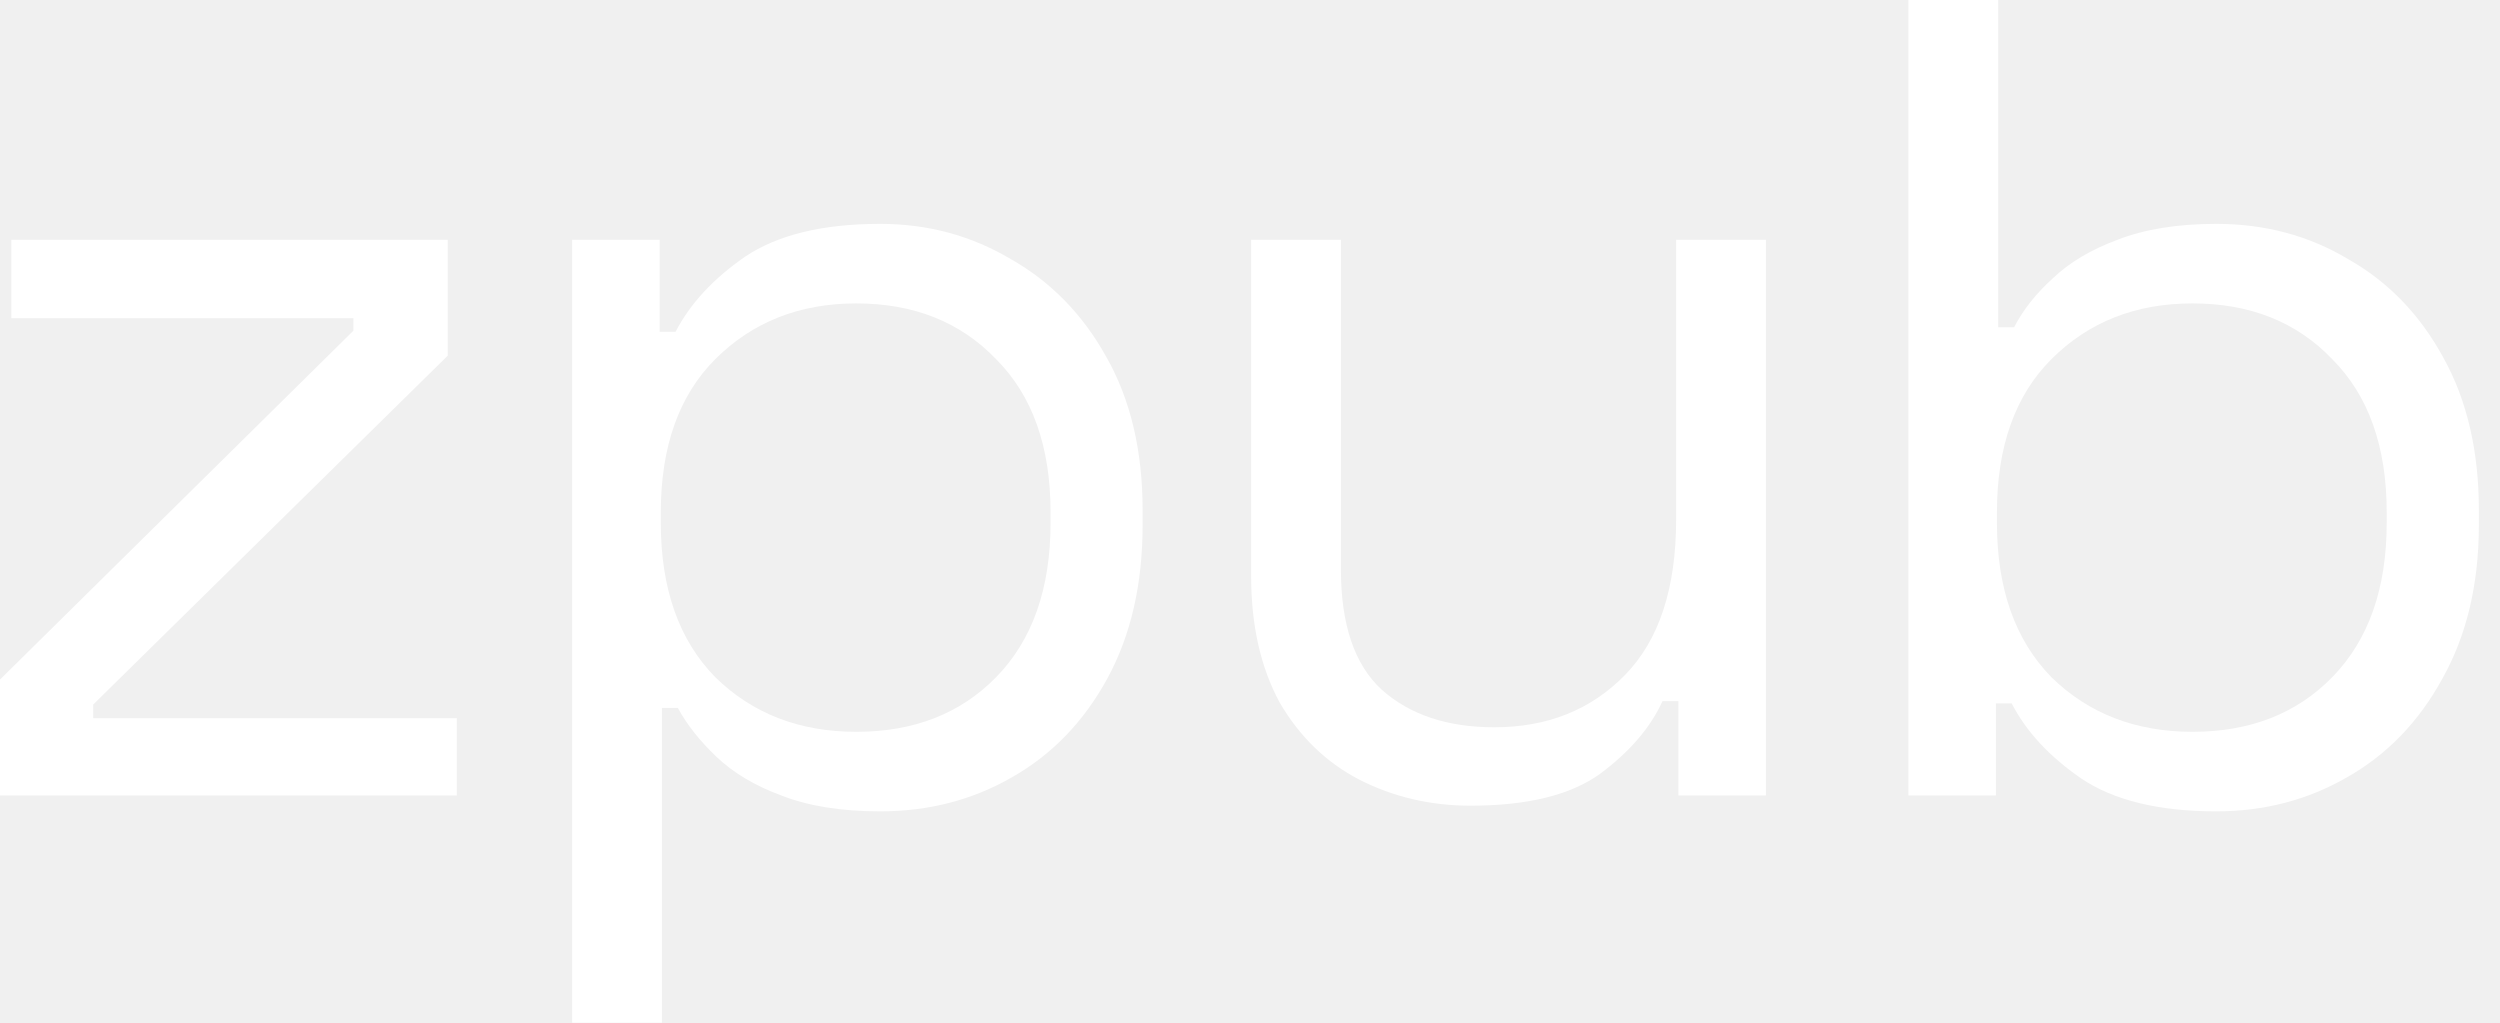
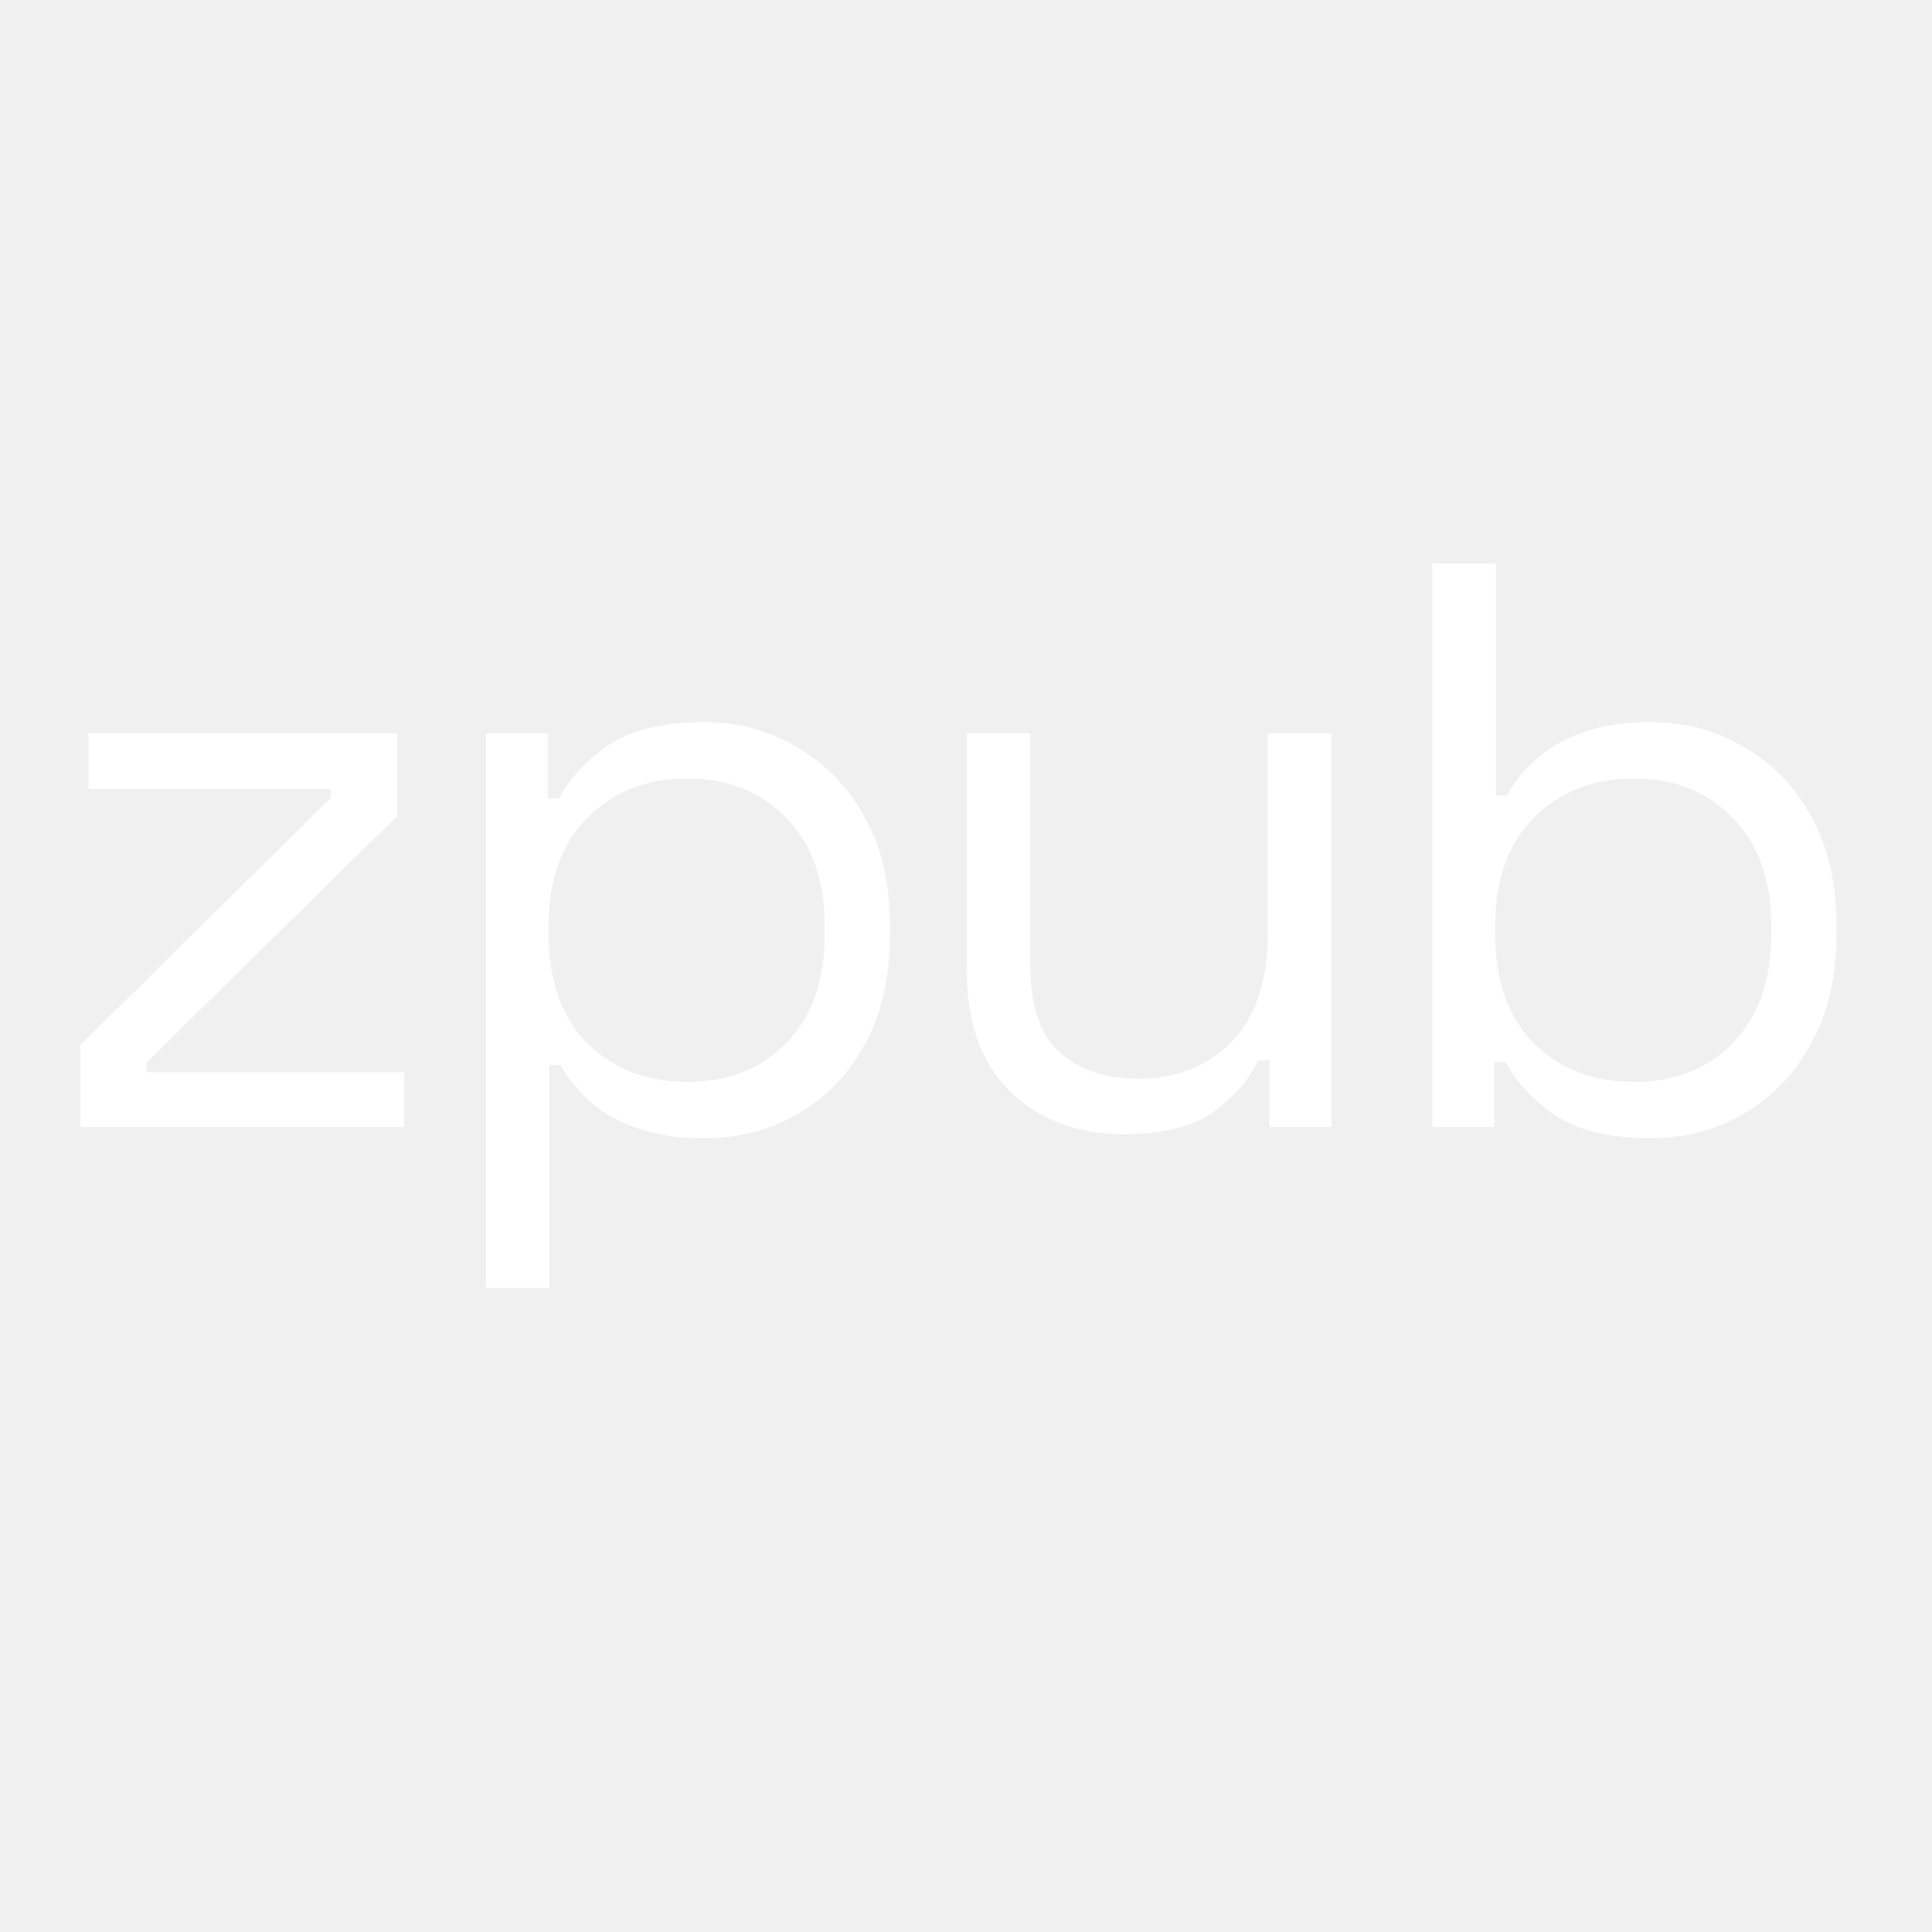
- <svg xmlns="http://www.w3.org/2000/svg" width="22" height="9" viewBox="0 0 22 9" fill="none">
-   <path d="M19.503 7.14C18.997 7.14 18.6 7.043 18.314 6.85C18.034 6.657 17.83 6.437 17.703 6.19H17.564V7H16.794V0H17.584V2.88H17.724C17.803 2.727 17.917 2.583 18.064 2.45C18.21 2.31 18.4 2.197 18.634 2.11C18.873 2.017 19.163 1.97 19.503 1.97C19.93 1.97 20.317 2.073 20.663 2.28C21.017 2.48 21.297 2.77 21.503 3.15C21.71 3.523 21.814 3.97 21.814 4.49V4.62C21.814 5.14 21.707 5.59 21.494 5.97C21.287 6.35 21.007 6.64 20.654 6.84C20.307 7.04 19.924 7.14 19.503 7.14ZM19.294 6.44C19.8 6.44 20.21 6.28 20.523 5.96C20.843 5.633 21.003 5.18 21.003 4.6V4.51C21.003 3.93 20.843 3.48 20.523 3.16C20.21 2.833 19.8 2.67 19.294 2.67C18.794 2.67 18.38 2.833 18.053 3.16C17.733 3.48 17.573 3.93 17.573 4.51V4.6C17.573 5.18 17.733 5.633 18.053 5.96C18.38 6.28 18.794 6.44 19.294 6.44Z" fill="white" />
-   <path d="M12.94 7.09C12.587 7.09 12.26 7.013 11.96 6.86C11.667 6.707 11.434 6.48 11.26 6.18C11.094 5.873 11.01 5.503 11.01 5.07V2.11H11.8V5.01C11.8 5.497 11.92 5.85 12.16 6.07C12.407 6.29 12.737 6.4 13.15 6.4C13.617 6.4 14 6.247 14.3 5.94C14.6 5.633 14.75 5.177 14.75 4.57V2.11H15.54V7H14.77V6.17H14.63C14.524 6.403 14.34 6.617 14.08 6.81C13.82 6.997 13.44 7.09 12.94 7.09Z" fill="white" />
-   <path d="M5.035 9V2.11H5.805V2.92H5.945C6.072 2.674 6.275 2.454 6.555 2.26C6.842 2.067 7.238 1.97 7.745 1.97C8.165 1.97 8.548 2.074 8.895 2.28C9.248 2.48 9.528 2.767 9.735 3.14C9.948 3.514 10.055 3.964 10.055 4.49V4.62C10.055 5.14 9.952 5.59 9.745 5.97C9.538 6.35 9.258 6.64 8.905 6.84C8.558 7.04 8.172 7.14 7.745 7.14C7.405 7.14 7.115 7.094 6.875 7C6.642 6.914 6.452 6.8 6.305 6.66C6.158 6.52 6.045 6.377 5.965 6.23H5.825V9H5.035ZM7.535 6.44C8.042 6.44 8.452 6.28 8.765 5.96C9.085 5.634 9.245 5.18 9.245 4.6V4.51C9.245 3.93 9.085 3.48 8.765 3.16C8.452 2.834 8.042 2.67 7.535 2.67C7.035 2.67 6.622 2.834 6.295 3.16C5.975 3.48 5.815 3.93 5.815 4.51V4.6C5.815 5.18 5.975 5.634 6.295 5.96C6.622 6.28 7.035 6.44 7.535 6.44Z" fill="white" />
-   <path d="M0 7V5.98L3.11 2.91V2.8H0.1V2.11H3.94V3.13L0.82 6.2V6.32H4.02V7H0Z" fill="white" />
+ <svg xmlns="http://www.w3.org/2000/svg" width="24" height="24" viewBox="0 0 24 24" fill="none">
+   <path d="M20.503 14.14C19.997 14.14 19.6 14.043 19.313 13.85C19.033 13.657 18.83 13.437 18.703 13.19H18.563V14H17.793V7H18.583V9.88H18.723C18.803 9.727 18.917 9.583 19.063 9.45C19.21 9.31 19.4 9.197 19.633 9.11C19.873 9.017 20.163 8.97 20.503 8.97C20.93 8.97 21.317 9.073 21.663 9.28C22.017 9.48 22.297 9.77 22.503 10.15C22.71 10.523 22.813 10.97 22.813 11.49V11.62C22.813 12.14 22.707 12.59 22.493 12.97C22.287 13.35 22.007 13.64 21.653 13.84C21.307 14.04 20.923 14.14 20.503 14.14ZM20.293 13.44C20.8 13.44 21.21 13.28 21.523 12.96C21.843 12.633 22.003 12.18 22.003 11.6V11.51C22.003 10.93 21.843 10.48 21.523 10.16C21.21 9.833 20.8 9.67 20.293 9.67C19.793 9.67 19.38 9.833 19.053 10.16C18.733 10.48 18.573 10.93 18.573 11.51V11.6C18.573 12.18 18.733 12.633 19.053 12.96C19.38 13.28 19.793 13.44 20.293 13.44Z" fill="white" />
+   <path d="M13.94 14.09C13.587 14.09 13.26 14.013 12.96 13.86C12.667 13.707 12.434 13.48 12.26 13.18C12.094 12.873 12.01 12.503 12.01 12.07V9.11H12.8V12.01C12.8 12.496 12.92 12.85 13.16 13.07C13.407 13.29 13.737 13.4 14.15 13.4C14.617 13.4 15 13.246 15.3 12.94C15.6 12.633 15.75 12.177 15.75 11.57V9.11H16.54V14H15.77V13.17H15.63C15.524 13.403 15.34 13.617 15.08 13.81C14.82 13.996 14.44 14.09 13.94 14.09Z" fill="white" />
+   <path d="M6.035 16V9.11H6.805V9.92H6.945C7.072 9.674 7.275 9.454 7.555 9.26C7.841 9.067 8.238 8.97 8.745 8.97C9.165 8.97 9.548 9.074 9.895 9.28C10.248 9.48 10.528 9.767 10.735 10.14C10.948 10.514 11.055 10.963 11.055 11.49V11.62C11.055 12.14 10.951 12.59 10.745 12.97C10.538 13.35 10.258 13.64 9.905 13.84C9.558 14.04 9.171 14.14 8.745 14.14C8.405 14.14 8.115 14.094 7.875 14C7.641 13.914 7.452 13.8 7.305 13.66C7.158 13.52 7.045 13.377 6.965 13.23H6.825V16H6.035ZM8.535 13.44C9.041 13.44 9.451 13.28 9.765 12.96C10.085 12.633 10.245 12.18 10.245 11.6V11.51C10.245 10.93 10.085 10.48 9.765 10.16C9.451 9.834 9.041 9.67 8.535 9.67C8.035 9.67 7.622 9.834 7.295 10.16C6.975 10.48 6.815 10.93 6.815 11.51V11.6C6.815 12.18 6.975 12.633 7.295 12.96C7.622 13.28 8.035 13.44 8.535 13.44Z" fill="white" />
+   <path d="M1 14V12.98L4.11 9.91V9.8H1.1V9.11H4.94V10.13L1.82 13.2V13.32H5.02V14H1Z" fill="white" />
</svg>
